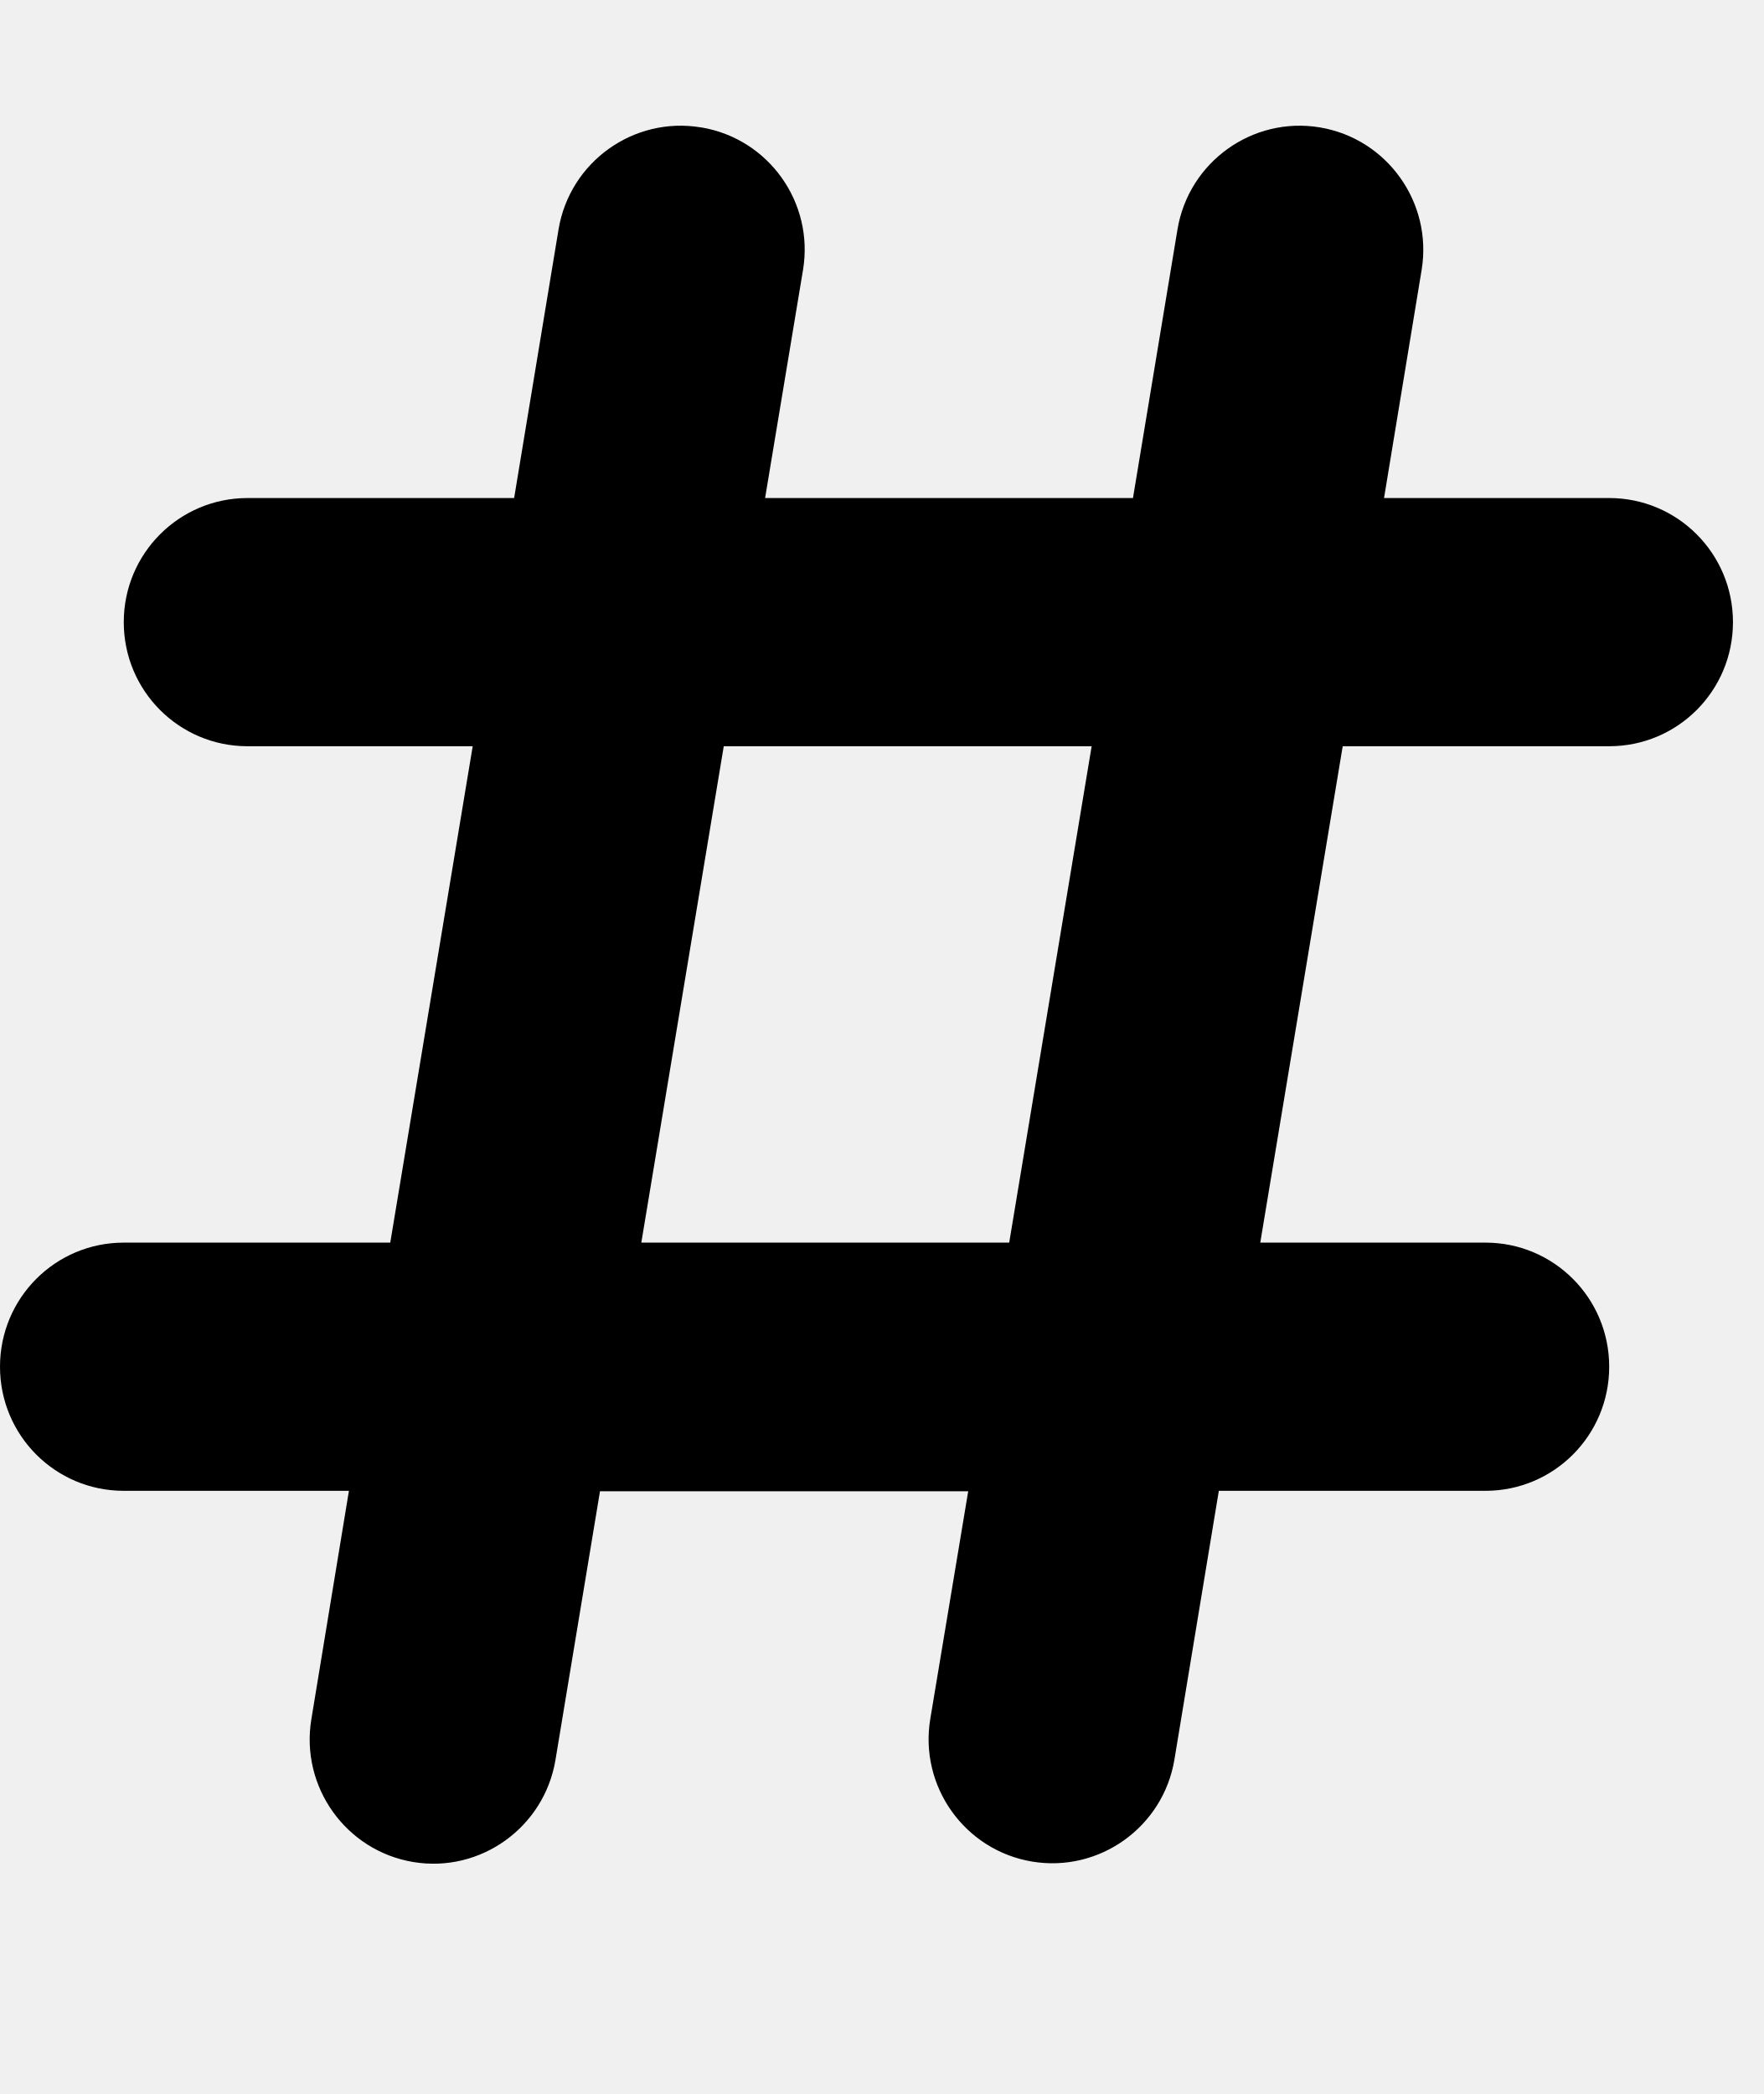
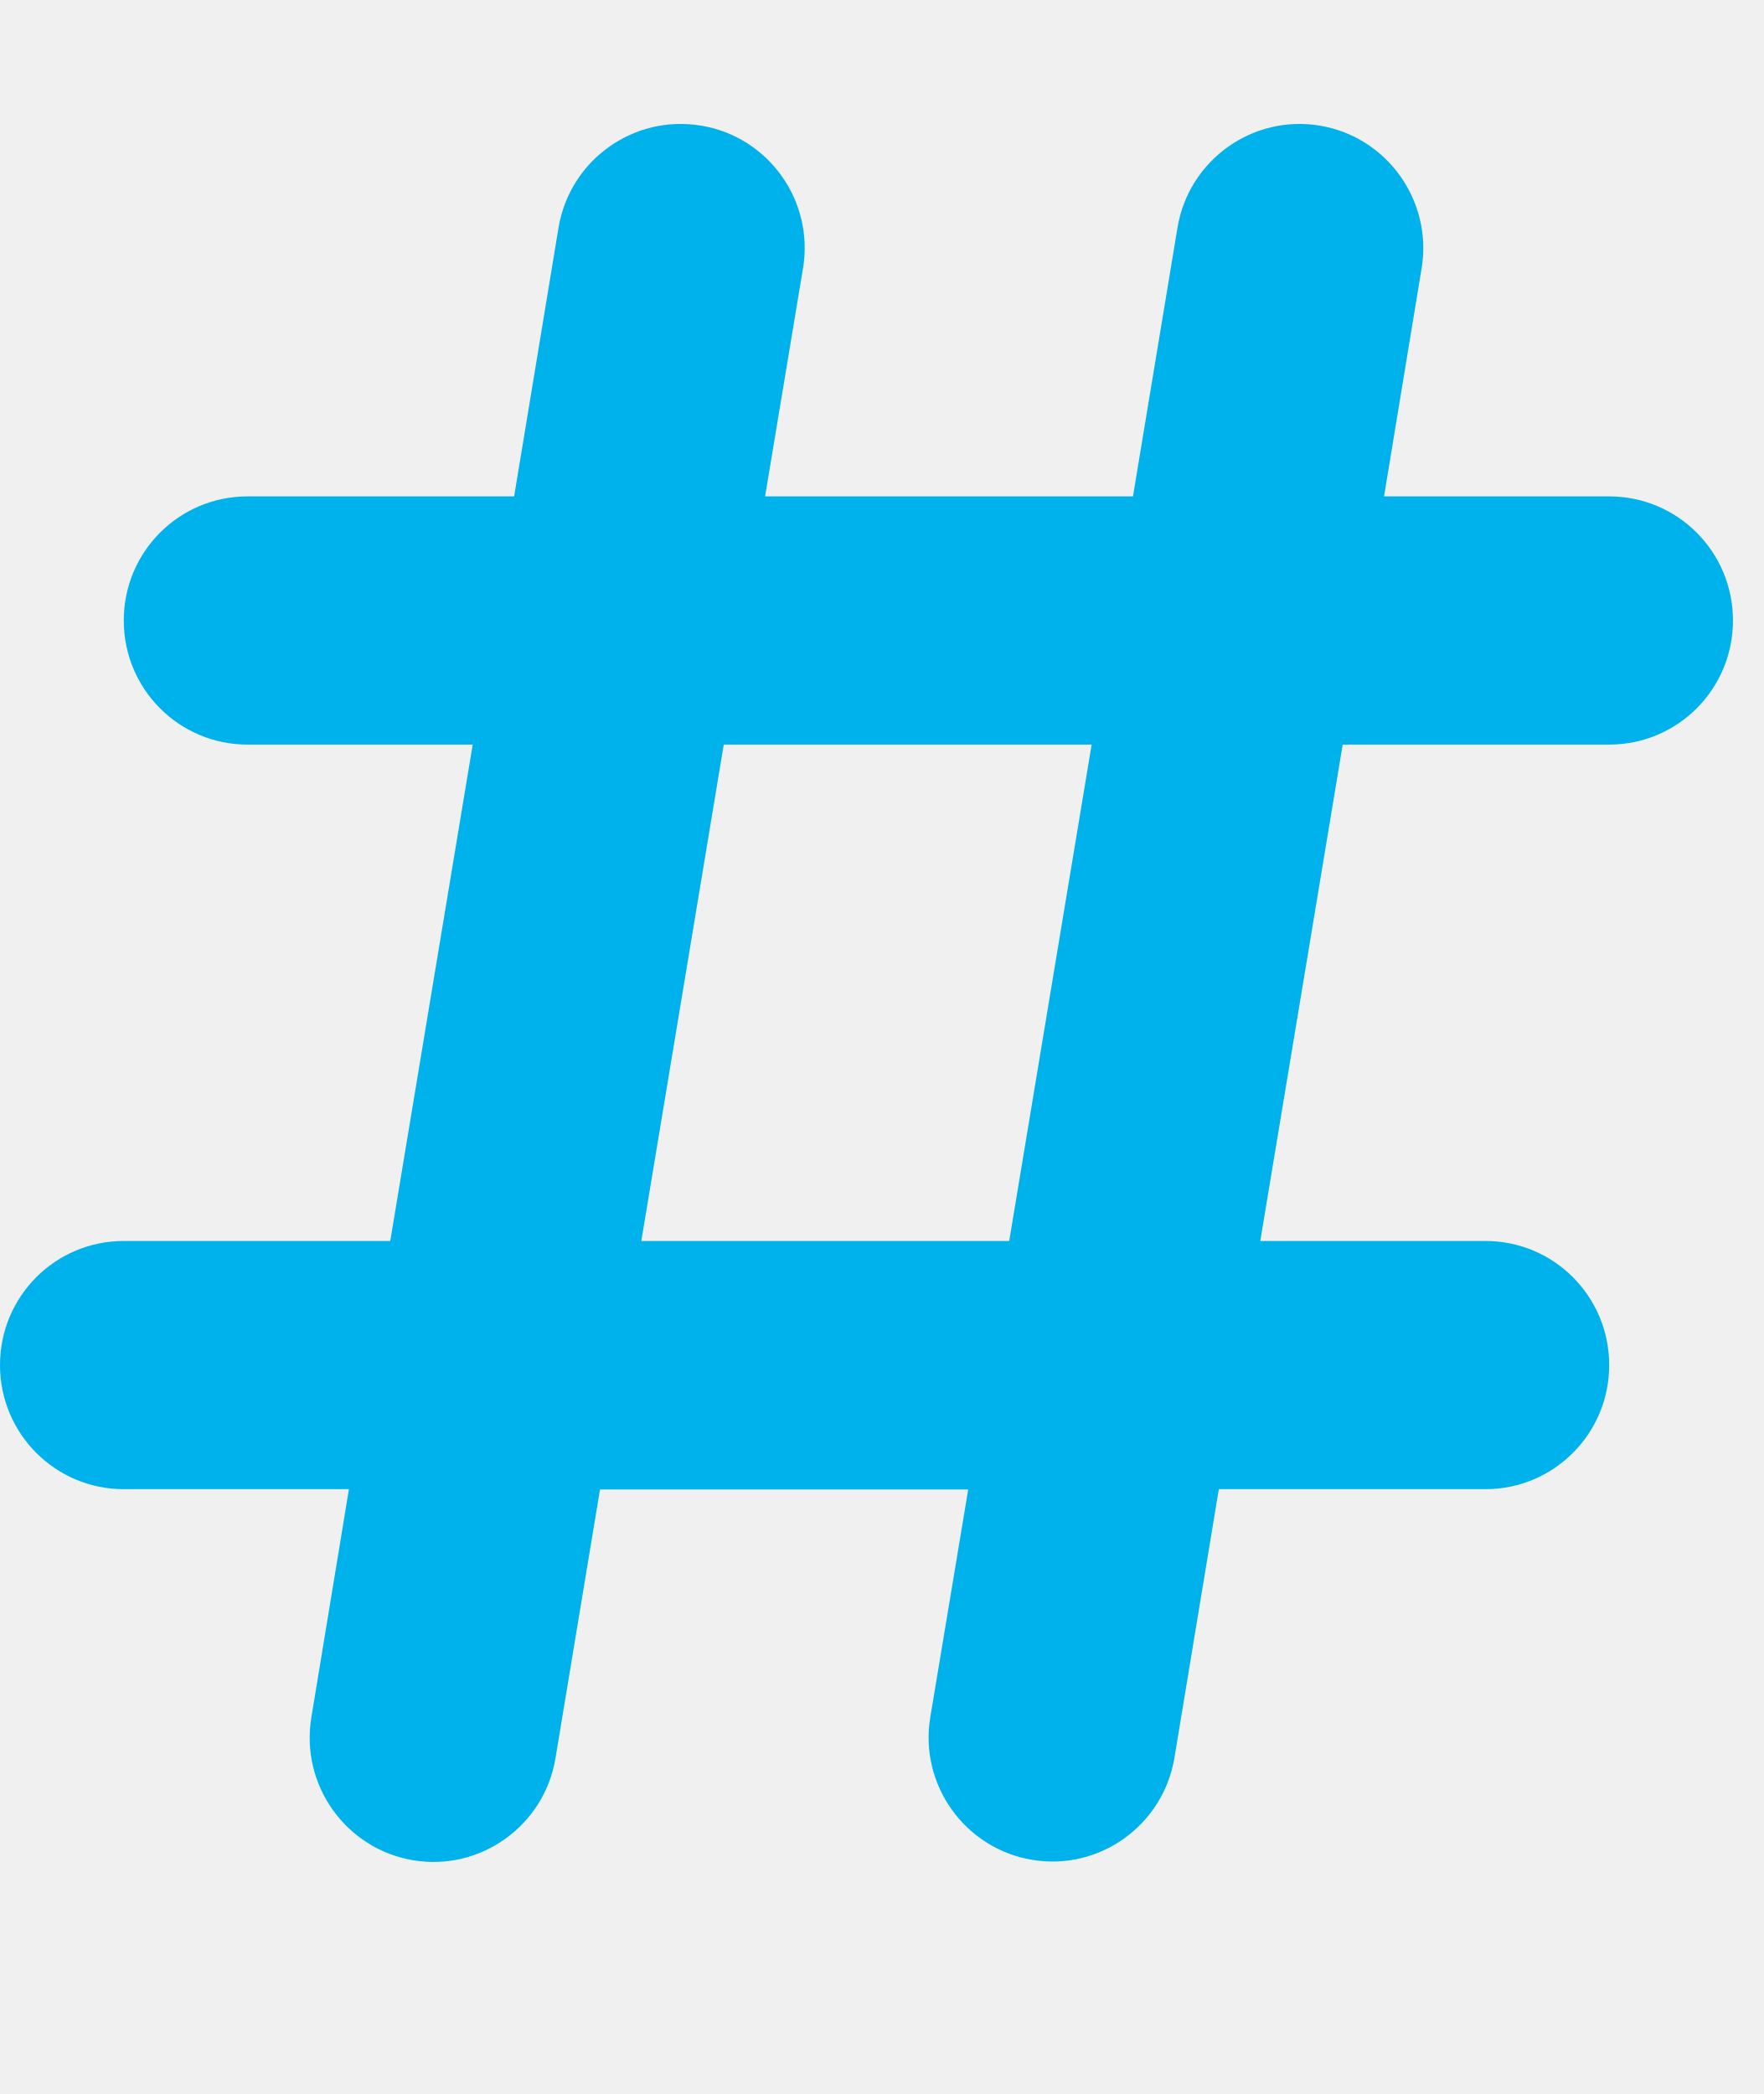
<svg xmlns="http://www.w3.org/2000/svg" width="16" height="19" viewBox="0 0 16 19" fill="none">
-   <g clip-path="url(#clip0_59_396)">
-     <path d="M6.363 1.156C6.974 1.258 7.388 1.838 7.286 2.45L6.942 4.519H10.28L10.684 2.081C10.786 1.469 11.365 1.054 11.976 1.156C12.586 1.258 13 1.838 12.899 2.45L12.558 4.519H14.601C15.222 4.519 15.724 5.023 15.724 5.645C15.724 6.268 15.222 6.771 14.601 6.771H12.183L11.435 11.275H13.478C14.099 11.275 14.601 11.778 14.601 12.401C14.601 13.024 14.099 13.527 13.478 13.527H11.059L10.656 15.966C10.554 16.578 9.975 16.993 9.364 16.891C8.754 16.789 8.339 16.209 8.441 15.596L8.785 13.531H5.444L5.04 15.969C4.938 16.581 4.359 16.997 3.749 16.895C3.138 16.793 2.724 16.212 2.825 15.6L3.166 13.527H1.123C0.502 13.527 0 13.024 0 12.401C0 11.778 0.502 11.275 1.123 11.275H3.541L4.289 6.771H2.246C1.625 6.771 1.123 6.268 1.123 5.645C1.123 5.023 1.625 4.519 2.246 4.519H4.665L5.068 2.081C5.17 1.469 5.749 1.054 6.36 1.156H6.363ZM6.567 6.771L5.819 11.275H9.157L9.905 6.771H6.567Z" fill="black" />
+   <g clip-path="url(#clip0_11_1170)">
+     <path d="M6.363 1.14C6.974 1.242 7.388 1.823 7.286 2.435L6.942 4.504H10.28L10.684 2.065C10.786 1.453 11.365 1.038 11.976 1.14C12.586 1.242 13 1.823 12.899 2.435L12.558 4.504H14.601C15.222 4.504 15.724 5.007 15.724 5.63C15.724 6.253 15.222 6.756 14.601 6.756H12.183L11.435 11.26H13.478C14.099 11.26 14.601 11.763 14.601 12.386C14.601 13.008 14.099 13.512 13.478 13.512H11.059L10.656 15.95C10.554 16.562 9.975 16.978 9.364 16.875C8.754 16.773 8.339 16.193 8.441 15.581L8.785 13.515H5.444L5.04 15.954C4.938 16.566 4.359 16.981 3.749 16.879C3.138 16.777 2.724 16.196 2.825 15.584L3.166 13.512H1.123C0.502 13.512 0 13.008 0 12.386C0 11.763 0.502 11.26 1.123 11.26H3.541L4.289 6.756H2.246C1.625 6.756 1.123 6.253 1.123 5.63C1.123 5.007 1.625 4.504 2.246 4.504H4.665L5.068 2.065C5.17 1.453 5.749 1.038 6.36 1.14H6.363ZM6.567 6.756L5.819 11.26H9.157L9.905 6.756H6.567Z" fill="#00B2EB" />
  </g>
  <defs>
-     <clipPath id="clip0_59_396">
-       <rect width="15.724" height="18.016" fill="white" transform="translate(0 0.015625)" />
+     <clipPath id="clip0_11_1170">
+       <rect width="15.724" height="18.016" fill="white" />
    </clipPath>
  </defs>
</svg>
